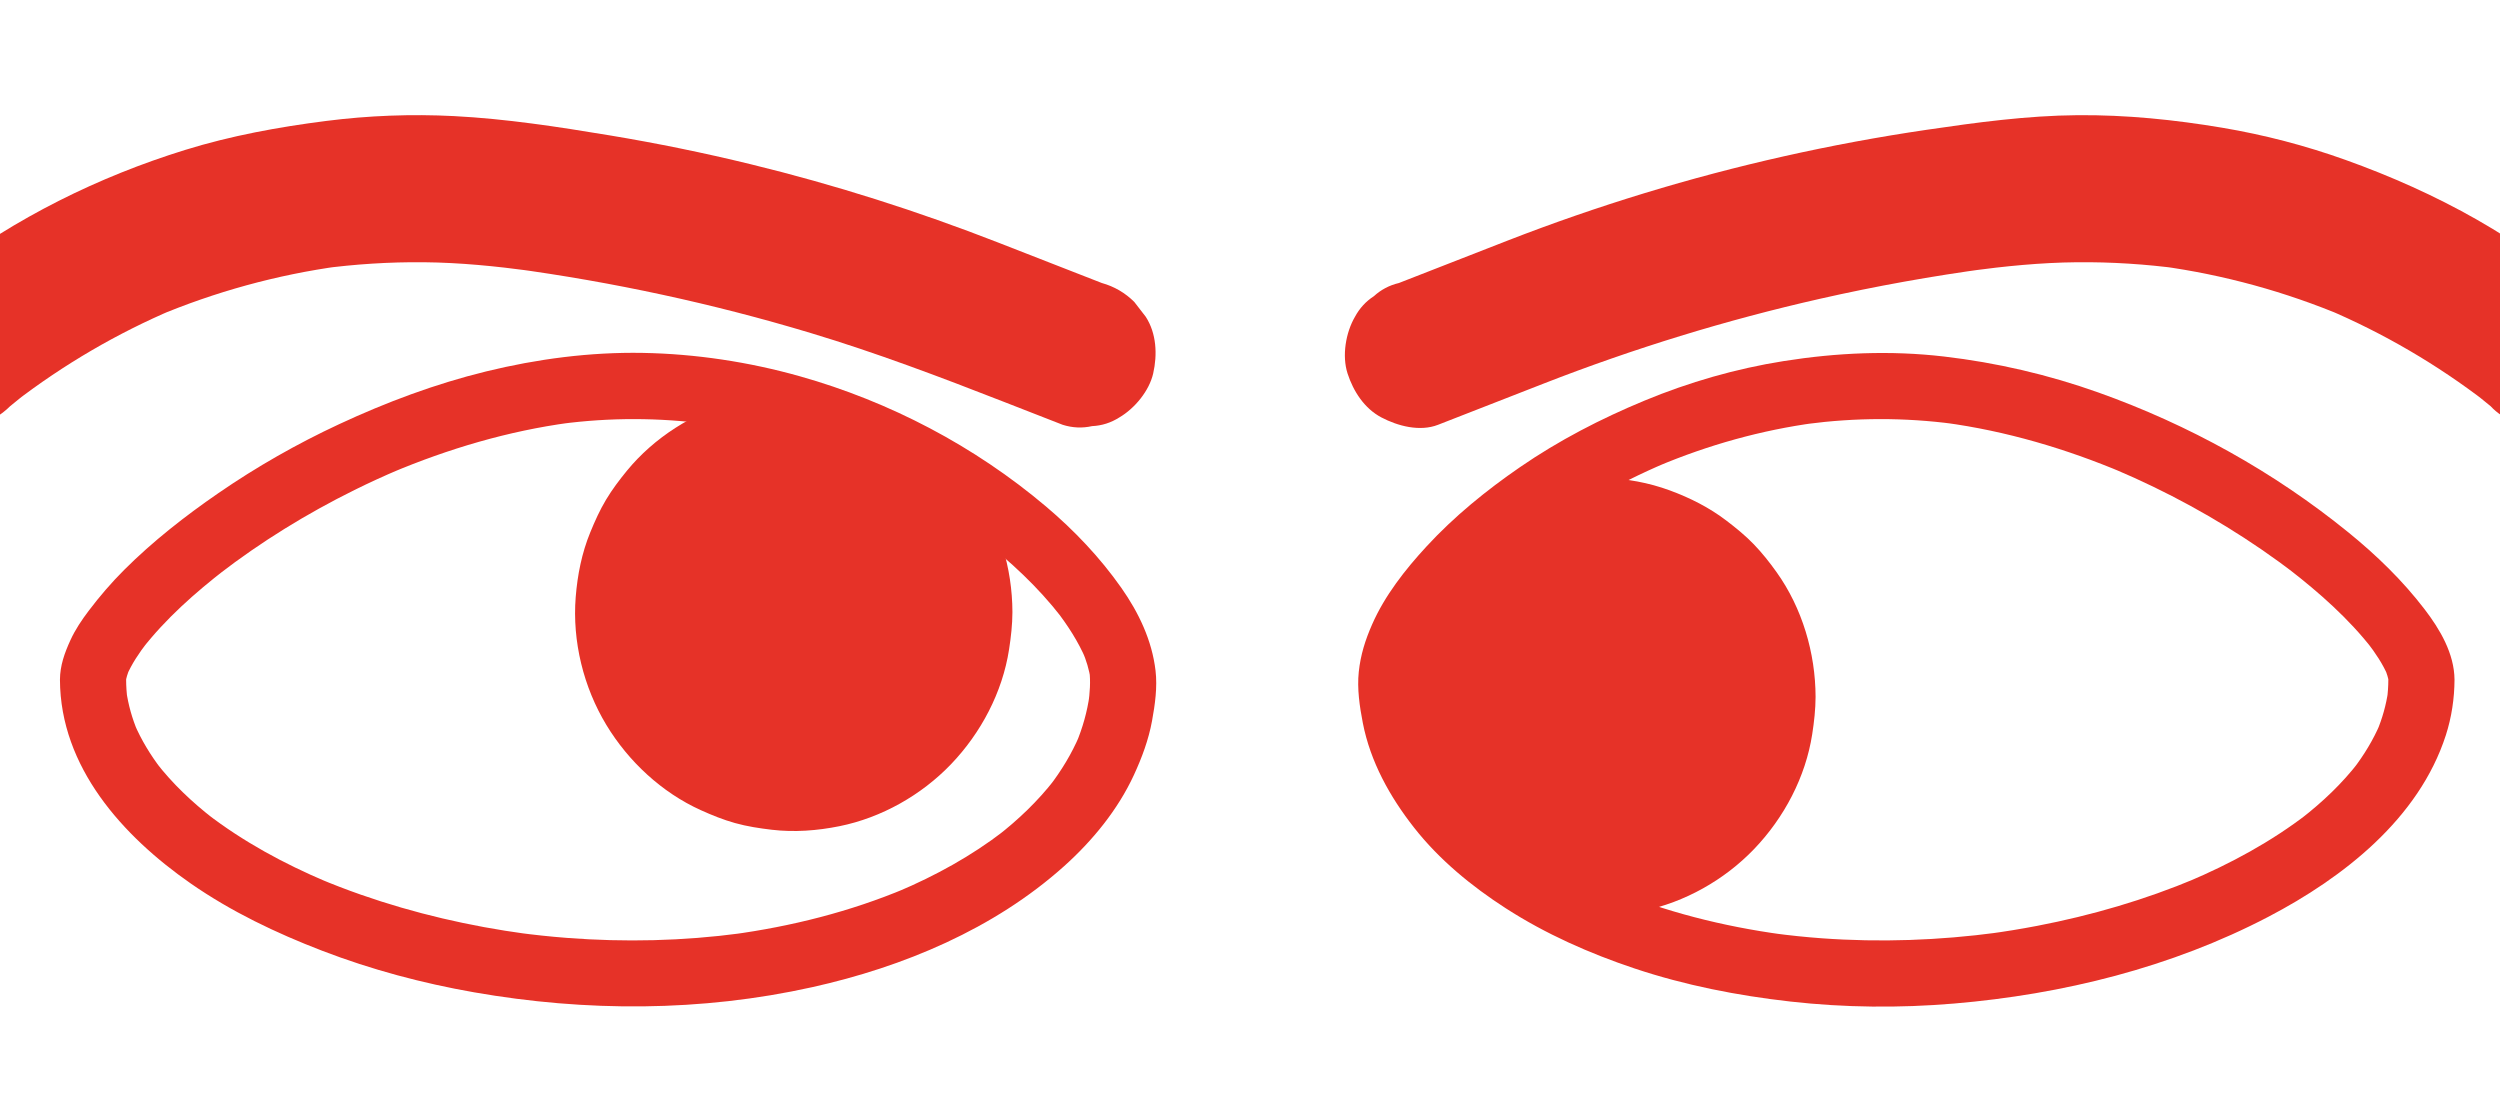
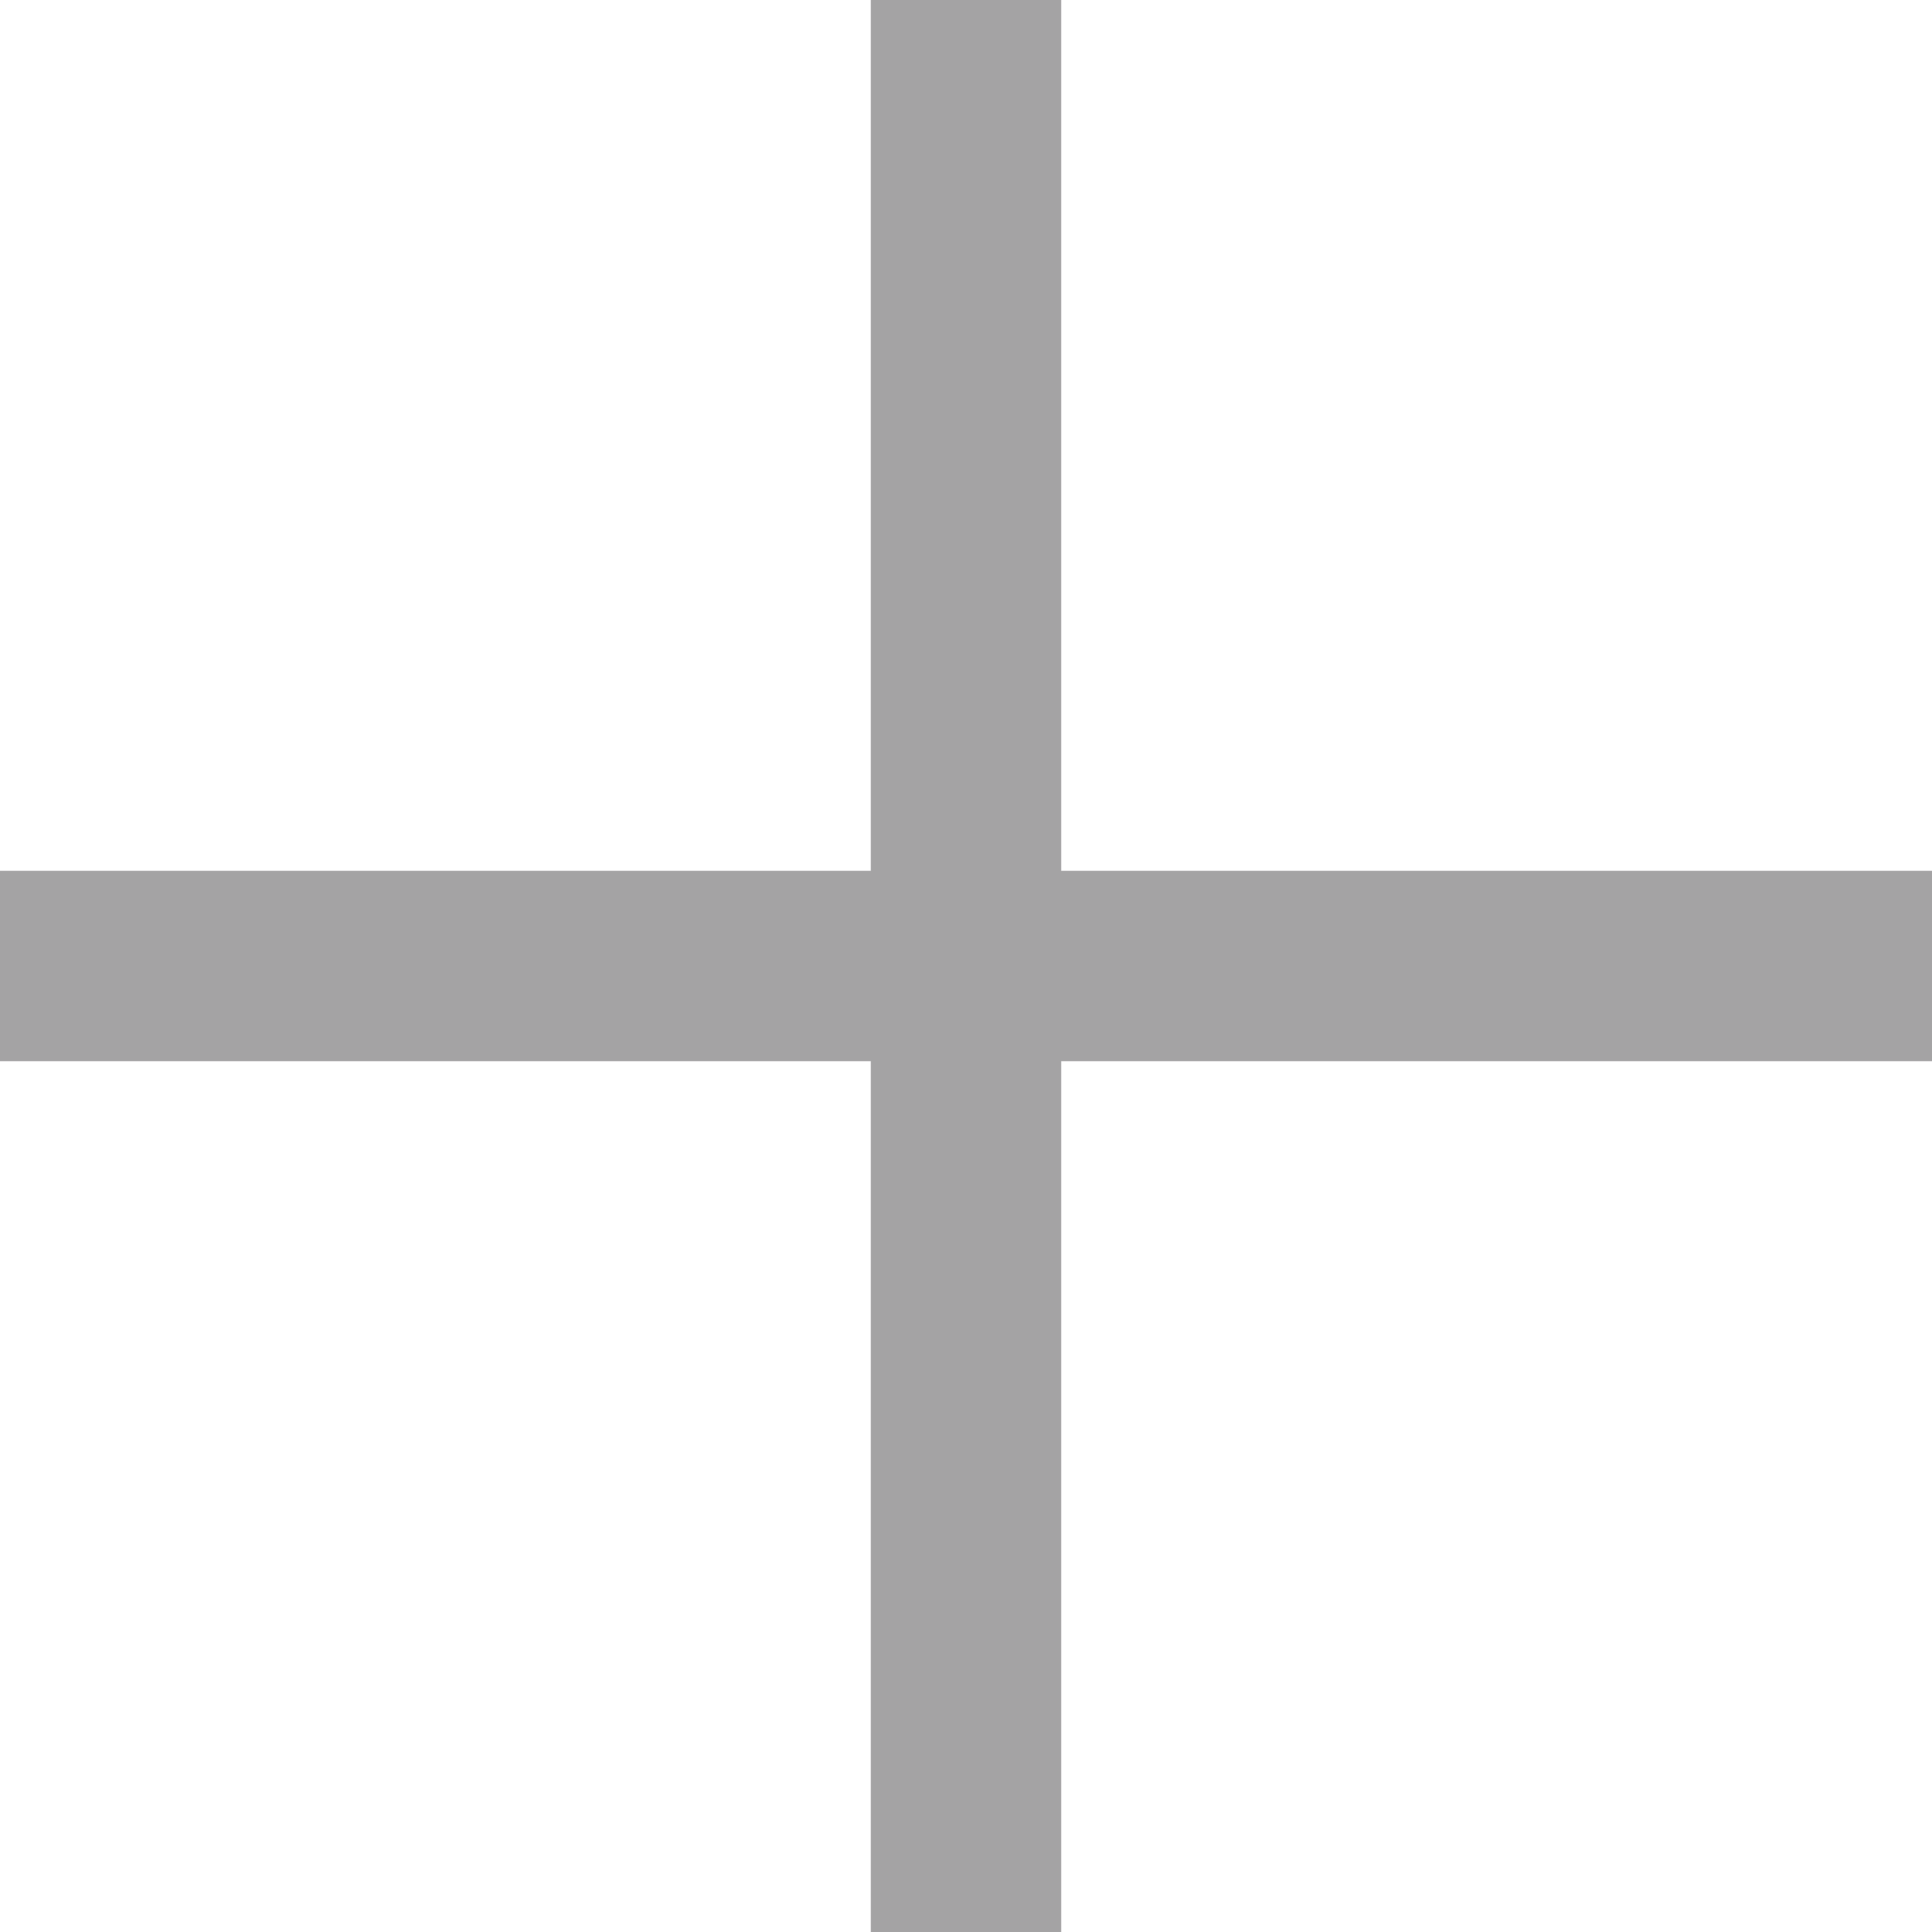
- <svg xmlns="http://www.w3.org/2000/svg" width="64" height="28" viewBox="300 1300 3400 1300">
-   <g>
-     <path fill="#e63228" d="M3548.134,2130.67c-0.033,9.081-0.651,18.121-1.847,27.123c0.536-3.988,1.072-7.975,1.607-11.963   c-2.675,19.11-7.983,37.659-15.442,55.444c1.512-3.583,3.024-7.166,4.536-10.75c-9.424,22.089-21.966,42.613-36.545,61.664   c2.345-3.036,4.691-6.072,7.036-9.108c-22.315,28.875-48.963,54.042-77.725,76.407c3.036-2.345,6.072-4.691,9.108-7.036   c-49.735,38.407-105.452,68.494-163.207,92.956c3.583-1.512,7.167-3.024,10.75-4.536c-69.349,29.186-141.986,50.33-215.835,64.541   c-21.965,4.227-44.047,7.811-66.211,10.819c3.988-0.536,7.975-1.072,11.963-1.608c-79.104,10.579-159.239,13.504-238.859,7.682   c-21.799-1.594-43.541-3.86-65.205-6.753c3.988,0.536,7.975,1.072,11.963,1.607c-80.905-10.982-160.74-31.077-236.11-62.706   c3.583,1.512,7.166,3.024,10.75,4.536c-51.235-21.654-100.354-48.635-144.47-82.642c3.036,2.345,6.072,4.691,9.107,7.036   c-28.855-22.396-55.402-47.755-77.842-76.631c2.345,3.036,4.691,6.072,7.036,9.107c-16.433-21.335-30.46-44.416-41.044-69.204   c1.512,3.583,3.024,7.167,4.537,10.75c-8.89-21.125-15.14-43.213-18.283-65.926c0.536,3.988,1.072,7.975,1.607,11.963   c-1.966-14.837-3.264-30.223-1.374-45.136c-0.536,3.988-1.072,7.975-1.607,11.963c1.78-13.2,5.822-25.944,10.969-38.195   c-1.512,3.583-3.024,7.167-4.536,10.75c10.21-23.956,24.527-45.968,40.384-66.542c-2.345,3.036-4.691,6.072-7.036,9.108   c31.386-40.462,69.215-75.692,109.606-107.007c-3.036,2.346-6.072,4.691-9.108,7.036   c57.765-44.577,121.502-81.198,188.647-109.674c-3.583,1.512-7.167,3.024-10.75,4.536   c68.566-28.892,140.657-49.067,214.424-59.004c-3.988,0.536-7.975,1.072-11.963,1.607c66.322-8.747,133.291-8.917,199.616-0.15   c-3.988-0.536-7.975-1.072-11.963-1.607c83.593,11.282,165.029,35.394,242.655,68.137c-3.583-1.512-7.167-3.024-10.75-4.536   c69.593,29.513,136.357,65.883,198.7,108.65c15.816,10.85,31.328,22.135,46.512,33.852c-3.036-2.345-6.072-4.691-9.107-7.036   c41.431,32.092,81.541,67.47,113.797,109.002c-2.345-3.036-4.691-6.072-7.036-9.107c10.874,14.1,20.996,29.065,28.034,45.488   c-1.512-3.583-3.024-7.167-4.536-10.75c2.899,6.896,5.225,14.041,6.229,21.475c-0.536-3.988-1.072-7.975-1.608-11.963   C3547.969,2126.444,3548.119,2128.549,3548.134,2130.67c0.164,23.533,20.581,46.094,45,45c24.241-1.086,45.176-19.776,45-45   c-0.248-35.601-19.82-68.598-40.831-96.007c-30.003-39.139-65.187-73.245-103.426-104.315   c-101.394-82.385-217.09-146.505-340.131-190.325c-68.035-24.23-138.206-40.539-209.934-48.912   c-72.778-8.496-145.739-5.245-218.01,6.212c-64.994,10.303-128.662,28.639-189.434,53.833   c-59.345,24.602-116.292,54.036-169.27,90.495c-45.677,31.434-89.313,66.882-126.962,107.707   c-29.014,31.461-56.745,66.66-74.057,106.109c-9.355,21.318-15.696,41.321-18.15,64.531c-2.415,22.843,1.155,47.094,5.503,69.436   c10.273,52.782,36.688,100.277,69.537,142.183c34.329,43.793,78.313,79.859,124.911,109.904   c54.158,34.919,113.987,61.415,175.005,81.803c68.768,22.978,140.036,36.905,212.005,45.028   c73.767,8.326,148.346,8.991,222.302,2.749c147.916-12.485,295.859-49.059,427.901-118.075   c101.86-53.24,204.683-133.474,241.271-246.953c7.782-24.135,11.68-50.065,11.771-75.403c0.085-23.541-20.759-46.086-45-45   C3568.68,2086.766,3548.224,2105.441,3548.134,2130.67z" />
-   </g>
-   <g>
-     <path fill="#e63228" d="M381.537,2130.67c0.428,118.863,85.448,212.821,177.708,277.004c55.203,38.403,116.369,67.56,179.004,91.631   c66.712,25.638,136.139,44.168,206.51,56.491c152.196,26.652,308.866,26.622,460.008-7.031   c123.841-27.574,247.126-79.06,342.424-164.523c38.655-34.666,73.184-76.83,95.017-124.189   c10.855-23.545,19.887-47.852,24.559-73.413c4.041-22.109,7.41-45.808,4.768-68.333c-4.828-41.161-22.851-78.893-46.526-112.587   c-29.052-41.347-63.963-78.098-102.506-110.681c-97.056-82.046-212.417-142.572-334.707-177.055   c-69.291-19.538-141.649-30.503-213.646-31.79c-71.547-1.279-143.564,8.199-213.002,25.191   c-68.988,16.881-135.838,41.893-200.165,71.867c-57,26.56-111.893,57.798-163.691,93.464   c-45.462,31.303-89.495,65.703-128.588,104.768c-17.259,17.247-33.013,35.611-47.765,55.039   c-9.613,12.661-18.614,26.003-25.228,40.506C387.81,2094.35,381.671,2111.325,381.537,2130.67c-0.164,23.543,20.815,46.083,45,45   c24.521-1.098,44.824-19.77,45-45c0.015-2.122,0.165-4.227,0.424-6.332c-0.536,3.988-1.072,7.975-1.607,11.963   c1.004-7.433,3.331-14.578,6.229-21.475c-1.512,3.583-3.024,7.167-4.536,10.75c7.038-16.423,17.16-31.388,28.034-45.488   c-2.345,3.036-4.691,6.072-7.036,9.107c32.255-41.531,72.366-76.91,113.797-109.002c-3.036,2.345-6.072,4.691-9.107,7.036   c57.344-44.251,119.419-82.422,184.31-114.556c20.021-9.914,40.335-19.223,60.903-27.946c-3.583,1.512-7.166,3.024-10.75,4.536   c77.626-32.743,159.063-56.855,242.655-68.137c-3.988,0.536-7.975,1.072-11.963,1.607c66.326-8.767,133.295-8.597,199.617,0.15   c-3.988-0.536-7.975-1.072-11.963-1.607c73.767,9.937,145.858,30.112,214.424,59.004c-3.583-1.512-7.166-3.024-10.75-4.536   c67.145,28.476,130.882,65.097,188.647,109.674c-3.036-2.345-6.072-4.691-9.108-7.036c40.391,31.316,78.22,66.546,109.606,107.007   c-2.345-3.036-4.691-6.072-7.036-9.108c15.856,20.574,30.173,42.586,40.384,66.542c-1.512-3.583-3.024-7.166-4.536-10.75   c5.147,12.252,9.189,24.995,10.969,38.195c-0.536-3.988-1.072-7.975-1.607-11.963c1.89,14.913,0.592,30.3-1.374,45.136   c0.536-3.988,1.072-7.975,1.607-11.963c-3.143,22.713-9.393,44.801-18.283,65.926c1.512-3.583,3.024-7.166,4.536-10.75   c-10.584,24.788-24.611,47.869-41.044,69.204c2.345-3.036,4.691-6.072,7.036-9.107c-22.44,28.876-48.987,54.234-77.842,76.631   c3.036-2.345,6.072-4.691,9.107-7.036c-44.116,34.007-93.235,60.989-144.47,82.642c3.583-1.512,7.166-3.024,10.75-4.536   c-75.369,31.628-155.205,51.723-236.11,62.706c3.988-0.536,7.975-1.072,11.963-1.607c-78.376,10.468-157.774,12.317-236.597,6.222   c-22.553-1.744-45.047-4.152-67.467-7.151c3.988,0.536,7.975,1.072,11.963,1.608c-76.282-10.355-151.707-27.742-224.402-53.171   c-19.44-6.8-38.662-14.2-57.644-22.189c3.583,1.512,7.166,3.024,10.749,4.536c-57.754-24.462-113.472-54.549-163.206-92.956   c3.036,2.346,6.072,4.691,9.107,7.036c-28.762-22.365-55.409-47.532-77.725-76.407c2.345,3.036,4.691,6.072,7.036,9.108   c-14.579-19.052-27.121-39.575-36.545-61.664c1.512,3.583,3.024,7.166,4.536,10.75c-7.459-17.785-12.767-36.333-15.442-55.444   c0.536,3.988,1.072,7.975,1.607,11.963c-1.196-9.002-1.814-18.042-1.847-27.123c-0.085-23.536-20.637-46.091-45-45   C402.228,2086.759,381.446,2105.444,381.537,2130.67z" />
-   </g>
-   <ellipse fill="#e63228" cx="2471.81" cy="2153.924" rx="252.377" ry="252.815" />
-   <g>
-     <path fill="#e63228" d="M2679.187,2153.924c-0.031,11.175-0.753,22.313-2.182,33.396c0.536-3.988,1.072-7.975,1.607-11.963   c-3.009,22.368-8.927,44.196-17.651,65.011c1.512-3.583,3.024-7.166,4.536-10.75c-8.456,19.879-19.362,38.575-32.486,55.734   c2.345-3.036,4.691-6.072,7.036-9.107c-13.389,17.319-28.887,32.846-46.184,46.264c3.036-2.345,6.072-4.691,9.107-7.036   c-17.122,13.142-35.785,24.069-55.638,32.542c3.583-1.512,7.167-3.024,10.75-4.536c-20.775,8.737-42.565,14.667-64.899,17.681   c3.988-0.536,7.975-1.072,11.963-1.607c-22.142,2.865-44.533,2.865-66.675,0c3.988,0.536,7.975,1.072,11.963,1.607   c-22.334-3.014-44.125-8.944-64.899-17.681c3.583,1.512,7.167,3.024,10.75,4.536c-19.852-8.473-38.515-19.401-55.638-32.542   c3.036,2.345,6.072,4.691,9.107,7.036c-17.297-13.418-32.795-28.945-46.184-46.264c2.345,3.036,4.691,6.072,7.036,9.107   c-13.124-17.159-24.03-35.855-32.486-55.734c1.512,3.583,3.024,7.167,4.537,10.75c-8.724-20.816-14.642-42.643-17.651-65.011   c0.536,3.988,1.072,7.975,1.607,11.963c-2.861-22.181-2.861-44.609,0-66.791c-0.536,3.988-1.072,7.975-1.607,11.963   c3.009-22.368,8.927-44.196,17.651-65.012c-1.512,3.583-3.024,7.166-4.537,10.75c8.456-19.879,19.362-38.575,32.486-55.734   c-2.345,3.036-4.691,6.072-7.036,9.107c13.389-17.319,28.887-32.846,46.184-46.264c-3.036,2.345-6.072,4.691-9.107,7.036   c17.123-13.142,35.785-24.069,55.638-32.542c-3.583,1.512-7.167,3.024-10.75,4.536c20.775-8.737,42.565-14.667,64.899-17.681   c-3.988,0.536-7.975,1.072-11.963,1.607c22.142-2.866,44.533-2.866,66.675,0c-3.988-0.536-7.975-1.072-11.963-1.607   c22.334,3.014,44.125,8.944,64.899,17.681c-3.583-1.512-7.167-3.024-10.75-4.536c19.852,8.474,38.515,19.401,55.638,32.542   c-3.036-2.345-6.072-4.691-9.107-7.036c17.297,13.418,32.795,28.945,46.184,46.264c-2.345-3.036-4.691-6.072-7.036-9.107   c13.124,17.159,24.03,35.855,32.486,55.734c-1.512-3.583-3.024-7.167-4.536-10.75c8.724,20.816,14.642,42.643,17.651,65.012   c-0.536-3.988-1.072-7.975-1.607-11.963C2678.434,2131.611,2679.156,2142.749,2679.187,2153.924   c0.031,11.558,4.998,23.637,13.18,31.82c7.805,7.805,20.61,13.682,31.82,13.18c11.638-0.521,23.708-4.344,31.82-13.18   c8.07-8.791,13.213-19.638,13.18-31.82c-0.163-59.766-18.179-120.628-52.992-169.465c-9.436-13.237-19.611-26.124-30.898-37.846   c-11.361-11.799-23.915-22.003-36.901-31.95c-23.504-18.002-49.788-31.277-77.535-41.49   c-56.895-20.941-122.09-22.413-180.268-5.819c-56.089,15.998-108.703,49.218-145.767,94.444   c-10.197,12.443-19.927,25.366-28.224,39.167c-8.525,14.18-15.217,29.145-21.498,44.434   c-11.547,28.103-17.468,57.975-19.867,88.208c-4.762,59.979,10.6,122.425,41.707,173.843   c30.054,49.678,75.365,91.875,128.443,115.882c15.104,6.831,30.522,13.065,46.503,17.531c16.384,4.578,33.122,7.122,49.999,9.119   c30.67,3.629,61.868,1.258,92.08-4.85c57.193-11.562,111.485-42.298,151.783-84.367c40.648-42.433,69.893-97.731,78.868-156.036   c2.596-16.864,4.521-33.733,4.567-50.803c0.031-11.518-5.042-23.681-13.18-31.82c-7.805-7.805-20.61-13.682-31.82-13.18   C2699.75,2110.018,2679.255,2128.695,2679.187,2153.924z" />
-   </g>
-   <ellipse fill="#e63228" cx="1379.523" cy="2038.658" rx="252.377" ry="252.815" />
-   <g>
-     <path fill="#e63228" d="M1586.9,2038.658c-0.031,11.175-0.753,22.313-2.182,33.396c0.536-3.988,1.072-7.975,1.608-11.963   c-3.009,22.368-8.927,44.196-17.651,65.012c1.512-3.583,3.024-7.167,4.536-10.75c-8.456,19.879-19.362,38.575-32.486,55.734   c2.345-3.036,4.691-6.072,7.036-9.107c-13.389,17.319-28.887,32.846-46.184,46.264c3.036-2.345,6.072-4.691,9.107-7.036   c-17.122,13.141-35.785,24.069-55.638,32.542c3.583-1.512,7.166-3.024,10.75-4.536c-20.775,8.737-42.565,14.667-64.899,17.681   c3.988-0.536,7.975-1.072,11.963-1.607c-22.142,2.865-44.533,2.865-66.675,0c3.988,0.536,7.975,1.072,11.963,1.607   c-22.334-3.014-44.124-8.944-64.899-17.681c3.583,1.512,7.166,3.024,10.75,4.536c-19.852-8.474-38.515-19.401-55.638-32.542   c3.036,2.345,6.072,4.691,9.107,7.036c-17.297-13.418-32.795-28.945-46.184-46.264c2.345,3.036,4.691,6.072,7.036,9.107   c-13.124-17.159-24.03-35.855-32.486-55.734c1.512,3.583,3.024,7.167,4.536,10.75c-8.724-20.816-14.642-42.644-17.651-65.012   c0.536,3.988,1.072,7.975,1.607,11.963c-2.861-22.181-2.861-44.61,0-66.791c-0.536,3.988-1.072,7.975-1.607,11.963   c3.009-22.368,8.926-44.196,17.651-65.012c-1.512,3.583-3.024,7.166-4.536,10.75c8.456-19.879,19.362-38.575,32.486-55.734   c-2.345,3.036-4.691,6.072-7.036,9.107c13.389-17.319,28.887-32.846,46.184-46.264c-3.036,2.346-6.072,4.691-9.107,7.036   c17.122-13.141,35.785-24.069,55.638-32.542c-3.583,1.512-7.167,3.024-10.75,4.536c20.775-8.737,42.565-14.667,64.899-17.681   c-3.988,0.536-7.975,1.072-11.963,1.607c22.142-2.866,44.533-2.866,66.675,0c-3.988-0.536-7.975-1.072-11.963-1.607   c22.334,3.014,44.124,8.944,64.899,17.681c-3.583-1.512-7.166-3.024-10.75-4.536c19.852,8.474,38.515,19.401,55.638,32.542   c-3.036-2.345-6.072-4.691-9.107-7.036c17.297,13.418,32.795,28.945,46.184,46.264c-2.345-3.036-4.691-6.072-7.036-9.107   c13.124,17.159,24.03,35.855,32.486,55.734c-1.512-3.583-3.024-7.167-4.536-10.75c8.724,20.816,14.642,42.643,17.651,65.012   c-0.536-3.988-1.072-7.975-1.608-11.963C1586.147,2016.345,1586.869,2027.483,1586.9,2038.658   c0.032,11.558,4.998,23.637,13.18,31.82c7.805,7.805,20.61,13.682,31.82,13.18c11.638-0.521,23.708-4.344,31.82-13.18   c8.07-8.791,13.214-19.639,13.18-31.82c-0.163-59.766-18.179-120.629-52.992-169.465c-9.436-13.237-19.611-26.124-30.898-37.846   c-11.361-11.799-23.914-22.003-36.901-31.95c-23.503-18.002-49.788-31.277-77.535-41.49   c-56.895-20.941-122.09-22.413-180.268-5.819c-56.089,15.998-108.703,49.218-145.767,94.444   c-10.197,12.443-19.927,25.366-28.224,39.167c-8.525,14.18-15.217,29.145-21.498,44.433   c-11.547,28.103-17.467,57.975-19.868,88.208c-4.762,59.979,10.6,122.425,41.707,173.843   c30.054,49.677,75.365,91.875,128.443,115.882c15.104,6.832,30.522,13.065,46.503,17.531c16.384,4.578,33.122,7.122,49.999,9.119   c30.67,3.629,61.868,1.258,92.08-4.85c57.193-11.562,111.484-42.298,151.783-84.366c40.648-42.433,69.893-97.731,78.868-156.036   c2.596-16.864,4.521-33.732,4.567-50.803c0.031-11.518-5.042-23.681-13.18-31.82c-7.805-7.805-20.61-13.682-31.82-13.18   C1607.464,1994.752,1586.969,2013.429,1586.9,2038.658z" />
-   </g>
-   <g>
-     <path fill="#e63228" d="M2255.682,1783.997c47.89-18.693,95.777-37.394,143.67-56.08c122.307-47.719,248.082-86.399,376.134-115.391   c75.798-17.161,152.346-30.909,229.36-41.322c-8.861,1.191-17.723,2.381-26.584,3.572c48.526-6.507,97.056-11.404,146.054-11.872   c46.999-0.449,93.979,2.56,140.558,8.816c-8.861-1.191-17.723-2.381-26.584-3.572c86.019,11.78,170.193,34.883,250.184,68.635   c-7.963-3.36-15.925-6.721-23.888-10.081c77.344,32.871,150.243,75.499,216.832,126.769c-6.746-5.212-13.492-10.424-20.239-15.636   c8.813,6.822,17.525,13.77,26.11,20.877c9.058,9.752,19.785,16.644,32.183,20.677c11.917,6.261,24.76,9.132,38.528,8.613   c24.527,0,53.824-10.894,70.711-29.289c17.494-19.057,30.482-44.078,29.289-70.711c-1.122-25.049-9.16-54.047-29.289-70.711   c-50.213-41.569-103.244-79.884-159.907-112.192c-56.895-32.44-117.309-59.309-178.935-81.383   c-54.285-19.444-110.293-34.073-167.151-43.666c-65.117-10.987-131.048-17.694-197.126-17.156   c-68.912,0.561-137.184,9.863-205.261,19.87c-65.02,9.557-129.68,21.552-193.8,35.958   c-128.089,28.779-254.005,67.185-376.354,114.784c-47.584,18.512-95.128,37.13-142.692,55.697   c-1.657,0.647-3.314,1.294-4.971,1.941c-13.013,3.094-24.349,9.06-34.008,17.899c-10.886,7.051-19.472,16.404-25.756,28.057   c-12.543,21.435-17.858,53.025-10.081,77.056c7.83,24.197,22.825,47.542,45.956,59.763   C2201.002,1785.738,2231.051,1793.611,2255.682,1783.997L2255.682,1783.997z" />
-   </g>
-   <g>
-     <path fill="#e63228" d="M1798.486,1591.141c-46.847-18.286-93.695-36.573-140.542-54.859c-109.946-42.916-222.536-78.767-337.214-106.728   c-63.391-15.456-127.361-28.545-191.728-39.23c-69.904-11.604-140.624-22.526-211.459-26.174   c-58.008-2.987-116.271-0.775-173.888,6.578c-65.075,8.304-129.062,19.993-191.811,39.406   c-117.873,36.467-230.99,92.544-329.135,167.516c-16.986,12.975-33.952,26.006-50.42,39.639   c-9.752,9.058-16.644,19.785-20.677,32.183c-6.261,11.917-9.132,24.76-8.613,38.528c0,24.527,10.894,53.824,29.289,70.711   c19.058,17.494,44.078,30.482,70.711,29.289c8.861-1.191,17.723-2.381,26.584-3.572c16.94-4.751,31.649-13.324,44.127-25.717   c8.585-7.107,17.297-14.055,26.11-20.877c-6.746,5.212-13.492,10.424-20.239,15.636c66.588-51.27,139.487-93.898,216.832-126.769   c-7.963,3.36-15.925,6.721-23.888,10.081c79.992-33.753,164.165-56.855,250.184-68.635c-8.861,1.191-17.723,2.381-26.584,3.572   c46.579-6.256,93.559-9.265,140.558-8.816c48.998,0.468,97.529,5.365,146.054,11.872c-8.861-1.191-17.723-2.381-26.584-3.572   c137.467,18.586,273.426,47.928,406.262,87.91c89.641,26.981,176.903,60.087,264.03,94.096   c26.291,10.262,52.581,20.524,78.871,30.786c13.292,4.168,26.584,4.763,39.876,1.786c13.308-0.604,25.701-4.559,37.18-11.867   c20.743-12.139,40.526-35.923,45.956-59.763c5.831-25.599,4.569-54.333-10.081-77.056c-5.212-6.746-10.424-13.492-15.636-20.239   C1830.135,1604.465,1815.426,1595.892,1798.486,1591.141L1798.486,1591.141z" />
-   </g>
+ <svg xmlns="http://www.w3.org/2000/svg" width="32" height="32" viewBox="0 0 166.42 166.42">
+   <polygon fill="#a4a3a4" points="91.41 75.01 91.41 0 75.01 0 75.01 75.01 0 75.01 0 91.41 75.01 91.41 75.01 166.42 91.41 166.42 91.41 91.41 166.42 91.41 166.42 75.01 91.41 75.01" />
</svg>
